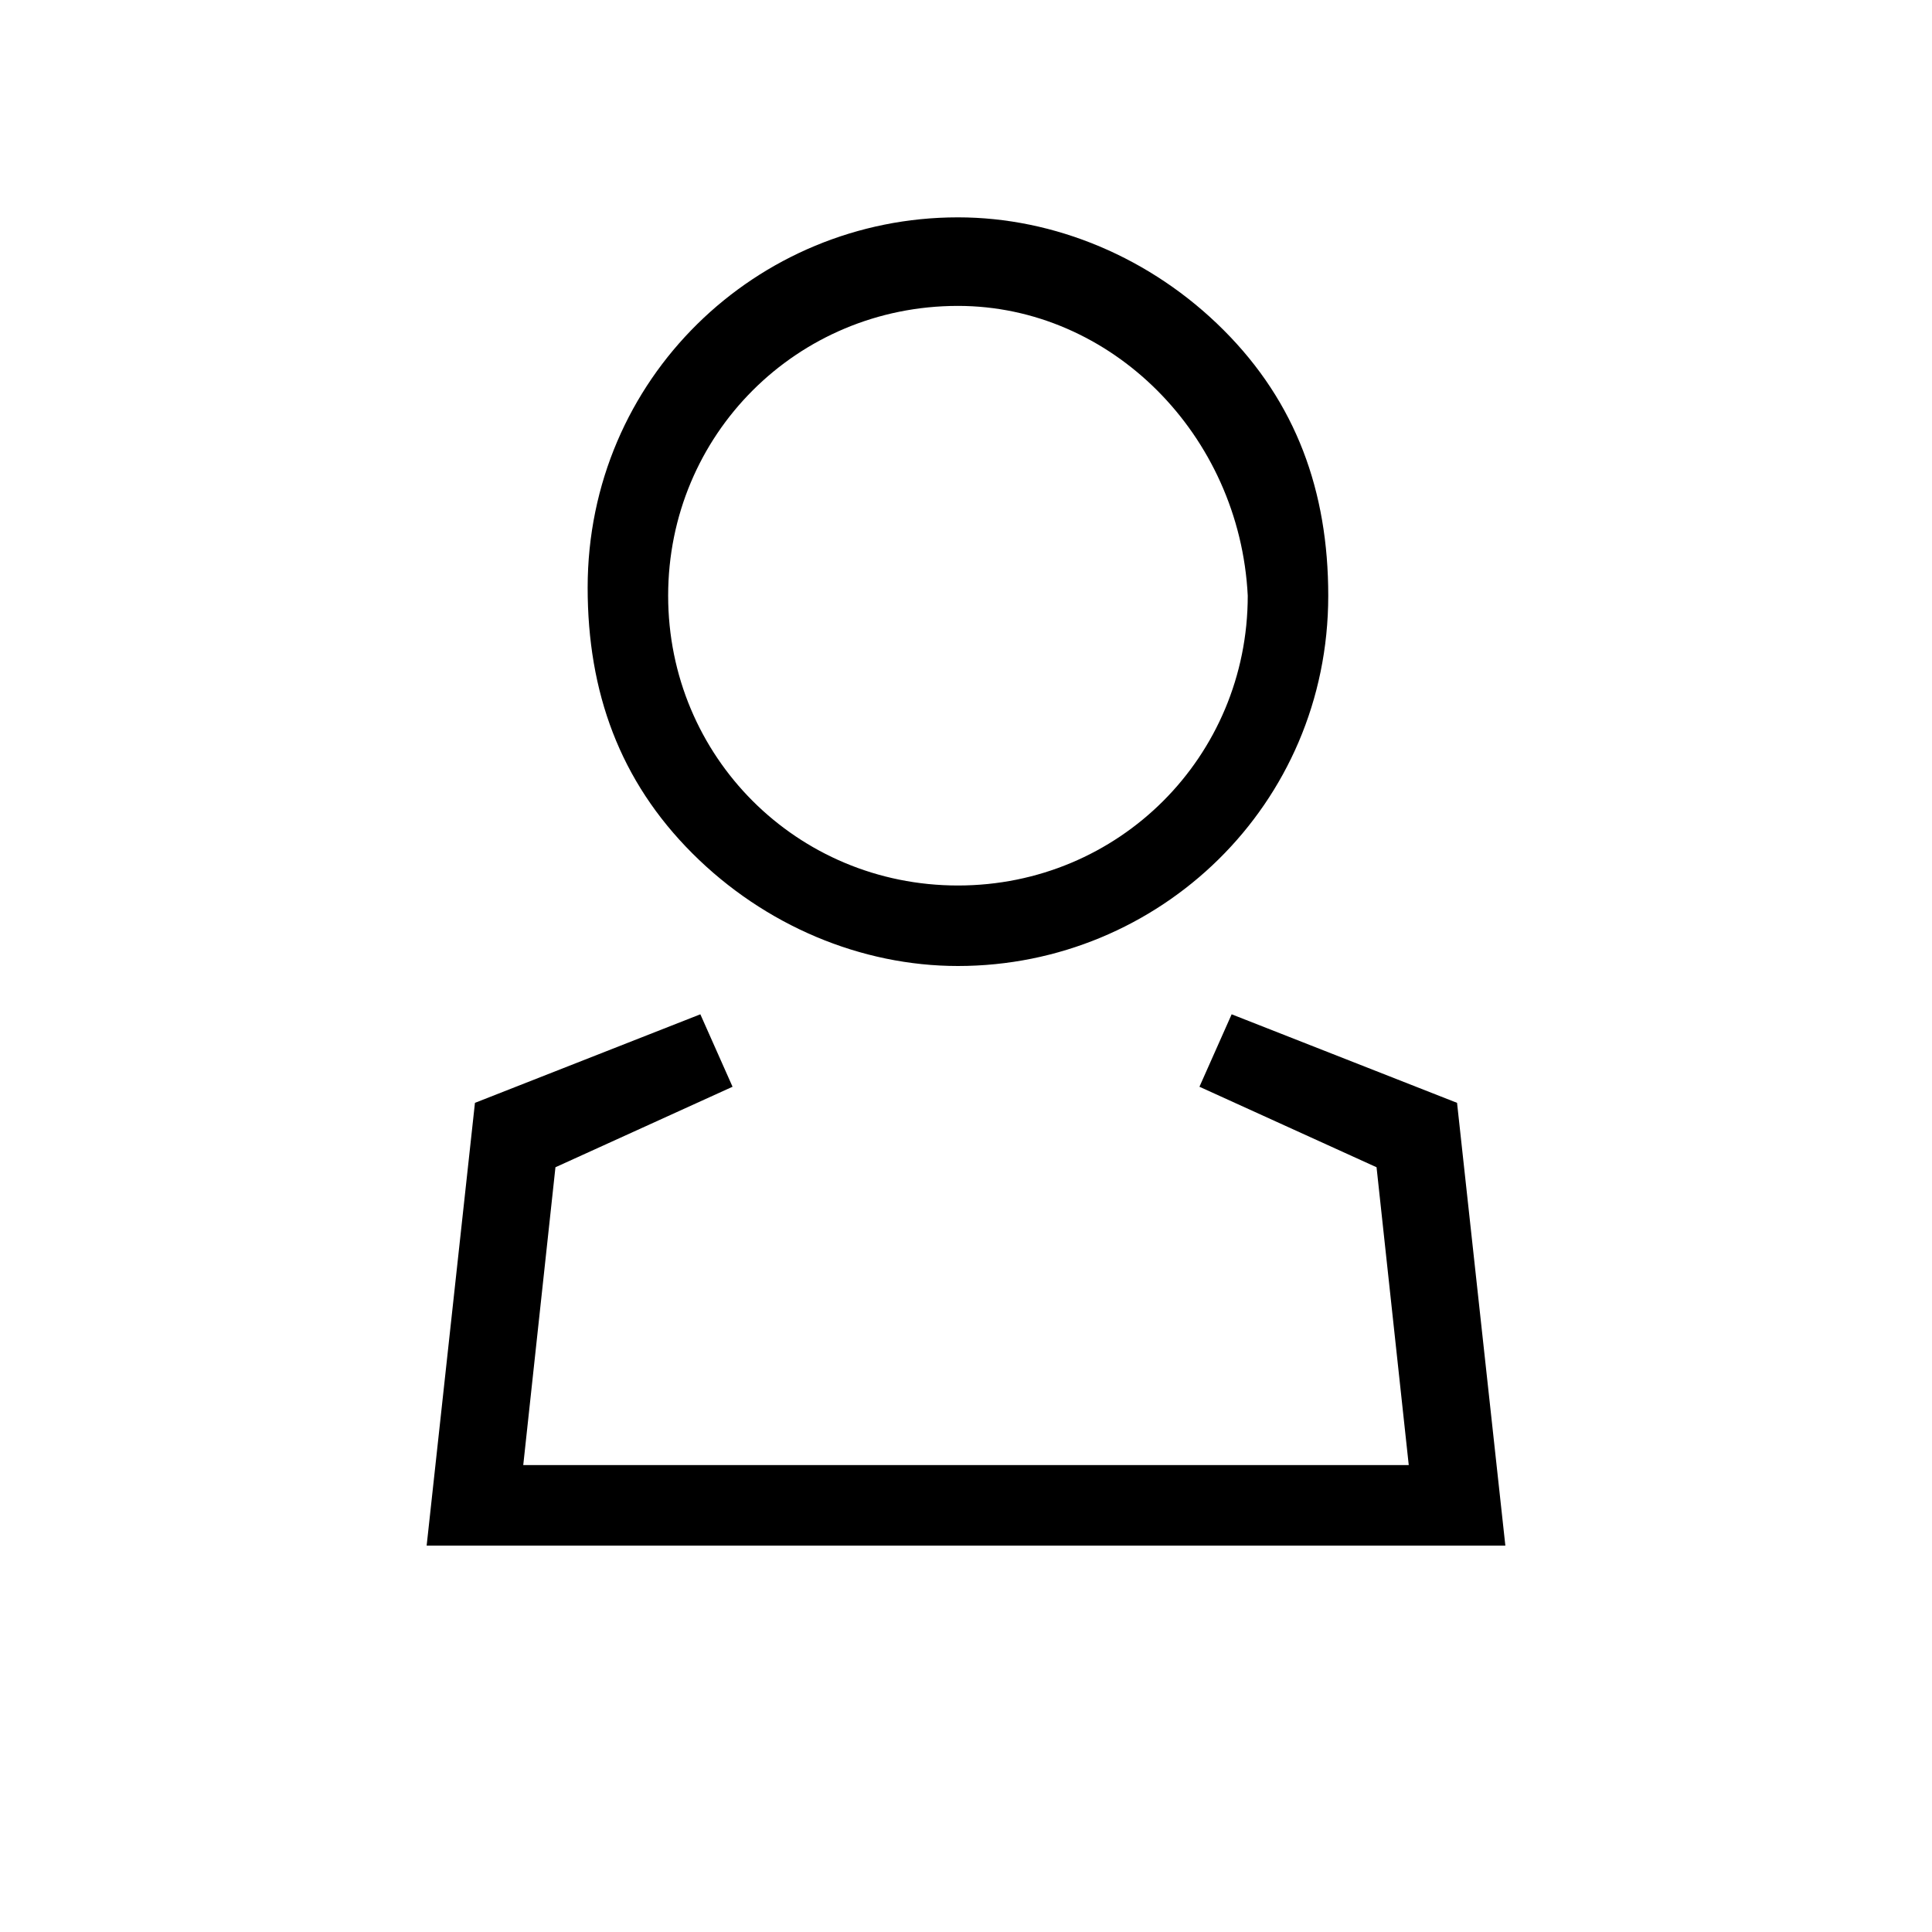
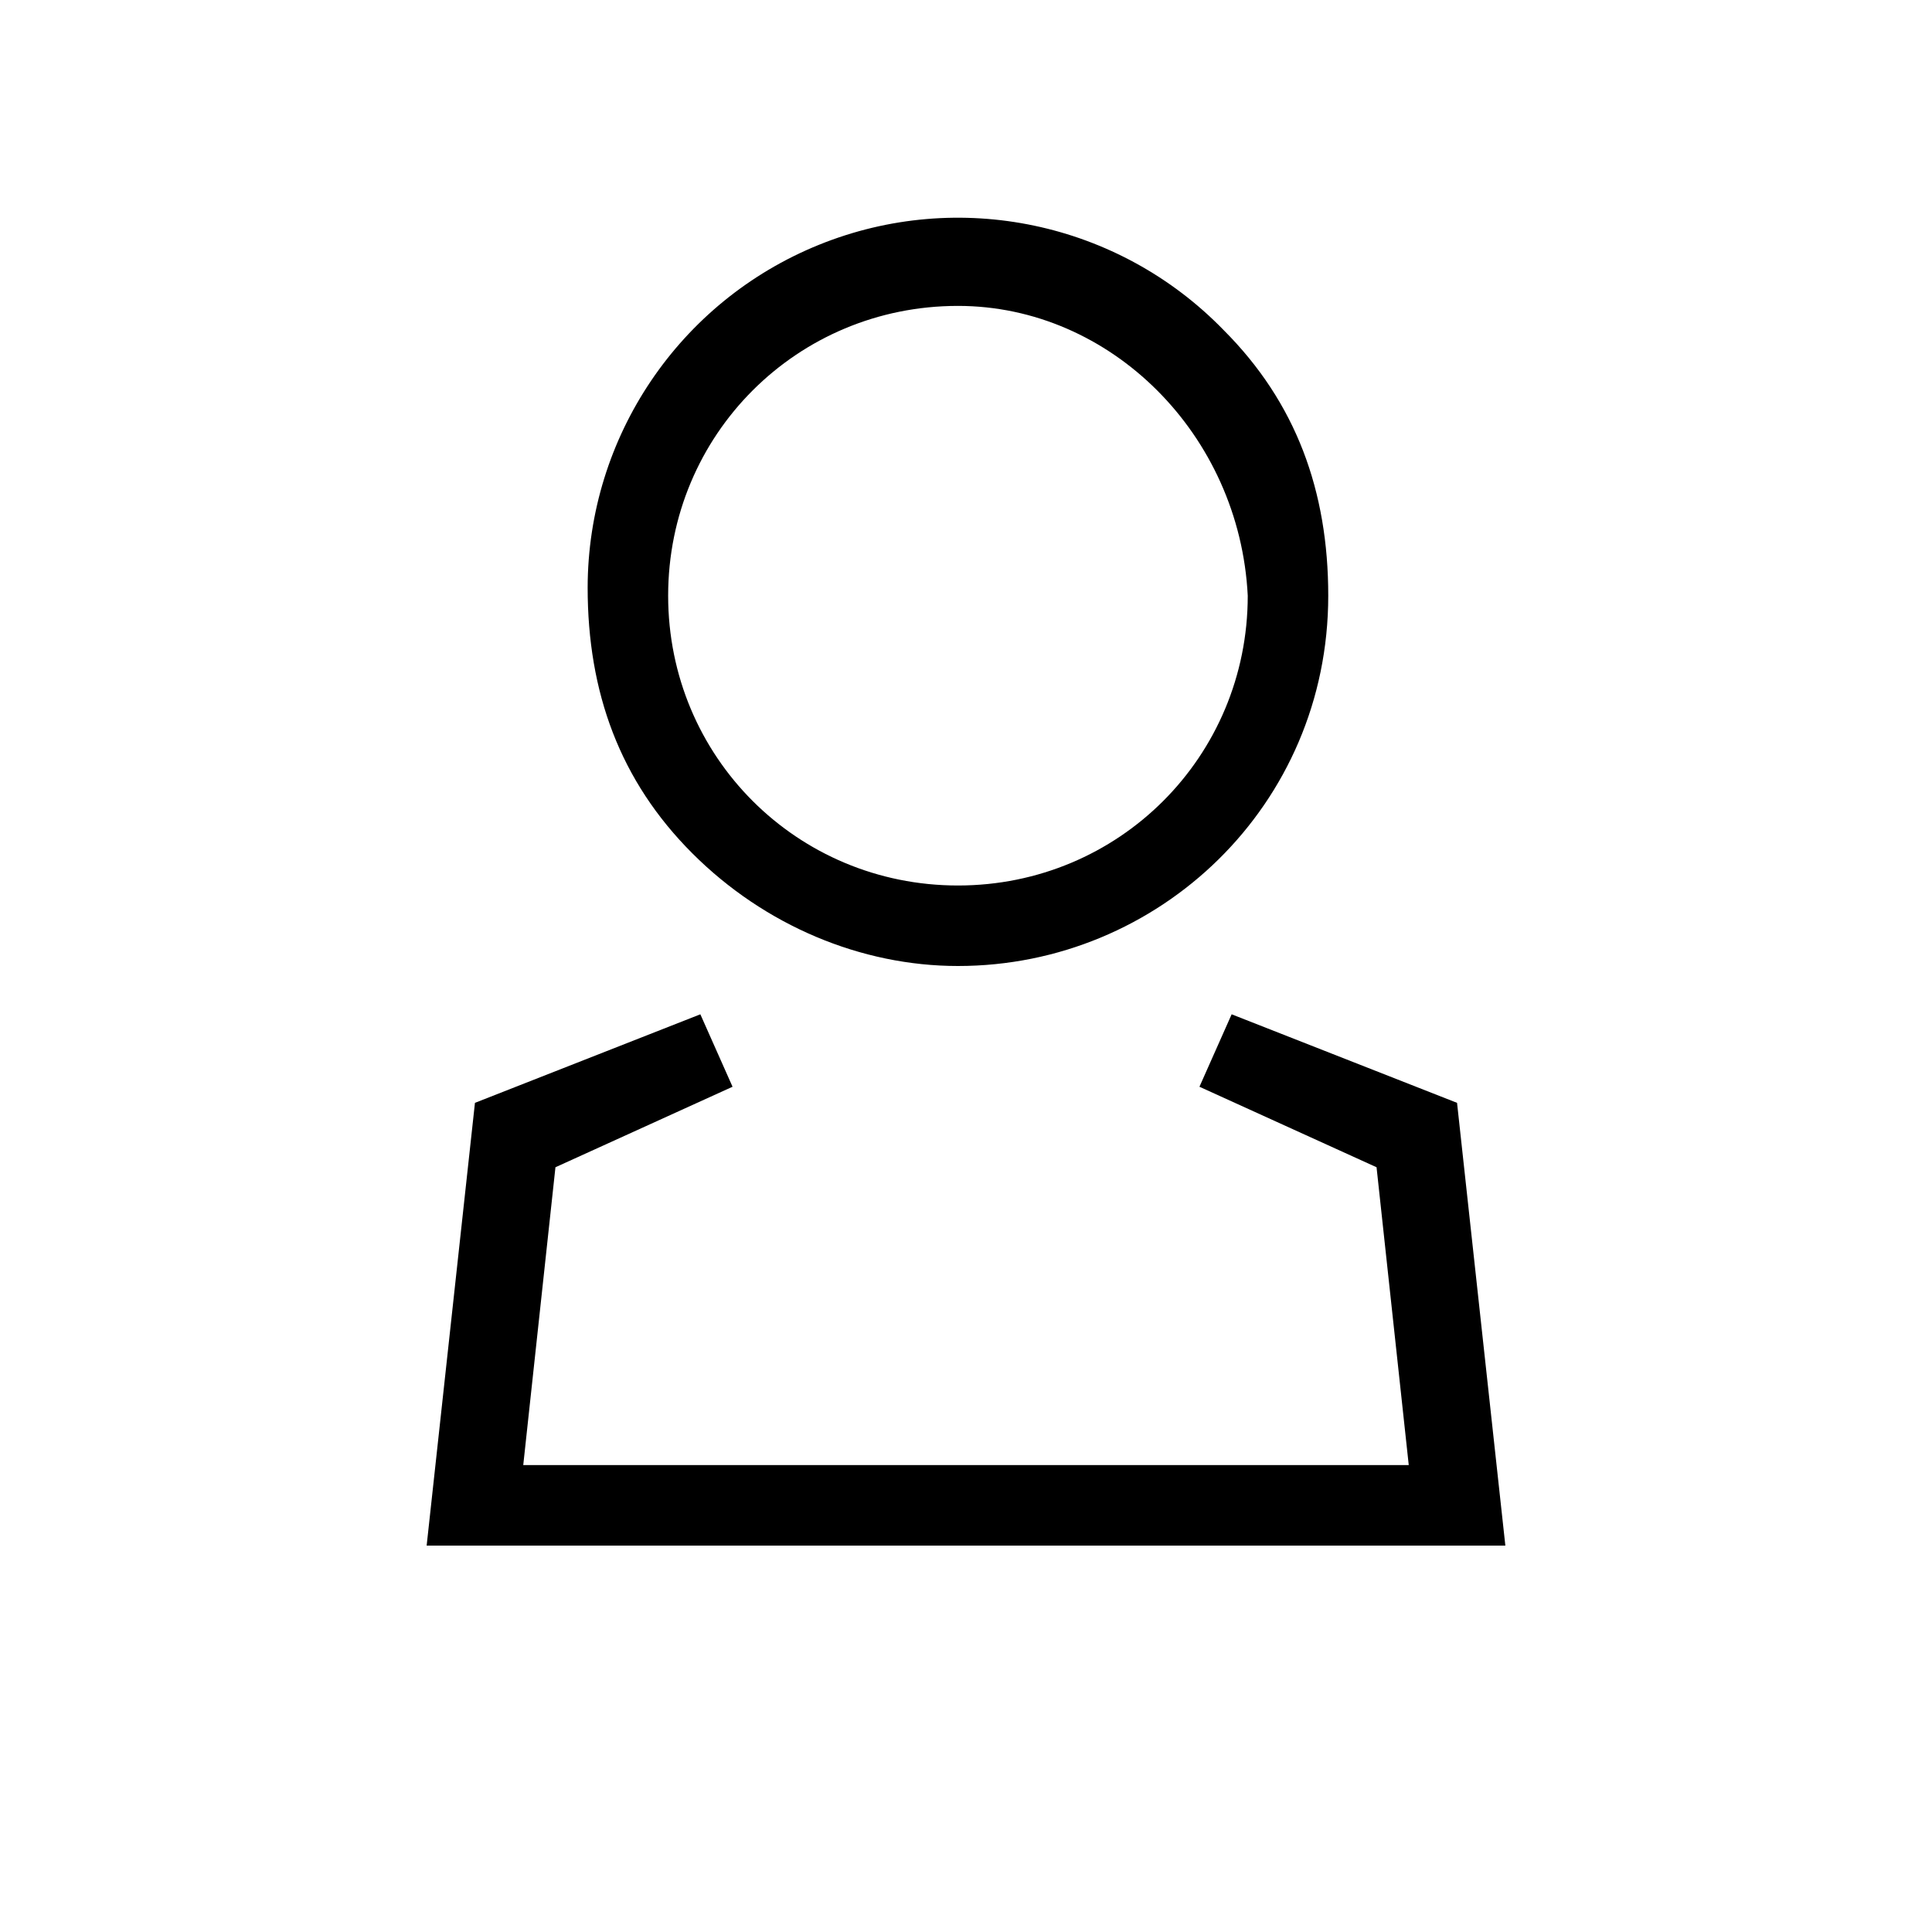
- <svg xmlns="http://www.w3.org/2000/svg" version="1.1" id="Calque_1" x="0px" y="0px" width="24px" height="24px" viewBox="0 0 24 24" enable-background="new 0 0 24 24" xml:space="preserve">
-   <g>
-     <g>
-       <path d="M11.9,12c-1.2,0-2.4-0.5-3.3-1.4c-0.9-0.9-1.3-2-1.3-3.3c0-2.6,2.1-4.6,4.6-4.6c1.2,0,2.4,0.5,3.3,1.4    c0.9,0.9,1.3,2,1.3,3.3C16.5,10,14.4,12,11.9,12z M11.9,3.8c-2,0-3.6,1.6-3.6,3.6c0,2,1.6,3.6,3.6,3.6c2,0,3.6-1.6,3.6-3.6    C15.4,5.4,13.8,3.8,11.9,3.8z" />
-     </g>
-     <polygon points="18.7,19.2 5.3,19.2 5.9,13.7 8.7,12.6 9.1,13.5 6.9,14.5 6.5,18.2 17.5,18.2 17.1,14.5 14.9,13.5 15.3,12.6    18.1,13.7  " />
-   </g>
-   <g>
- </g>
-   <g>
- </g>
-   <g>
- </g>
-   <g>
- </g>
-   <g>
- </g>
-   <g>
- </g>
-   <g>
- </g>
-   <g>
- </g>
-   <g>
- </g>
-   <g>
- </g>
-   <g>
- </g>
-   <g>
- </g>
-   <g>
- </g>
-   <g>
- </g>
-   <g>
- </g>
+ <svg xmlns="http://www.w3.org/2000/svg" width="24" height="24">
+   <path d="M11.9 12c-1.2 0-2.4-.5-3.3-1.4-.9-.9-1.3-2-1.3-3.3a4.6 4.6 0 0 1 7.9-3.2c.9.9 1.3 2 1.3 3.3 0 2.6-2.1 4.6-4.6 4.6zm0-8.2c-2 0-3.6 1.6-3.6 3.6S9.9 11 11.9 11s3.6-1.6 3.6-3.6c-.1-2-1.7-3.6-3.6-3.6zM18.7 19.2H5.3l.6-5.5 2.8-1.1.4.9-2.2 1-.4 3.7h11l-.4-3.7-2.2-1 .4-.9 2.8 1.1z" />
</svg>
